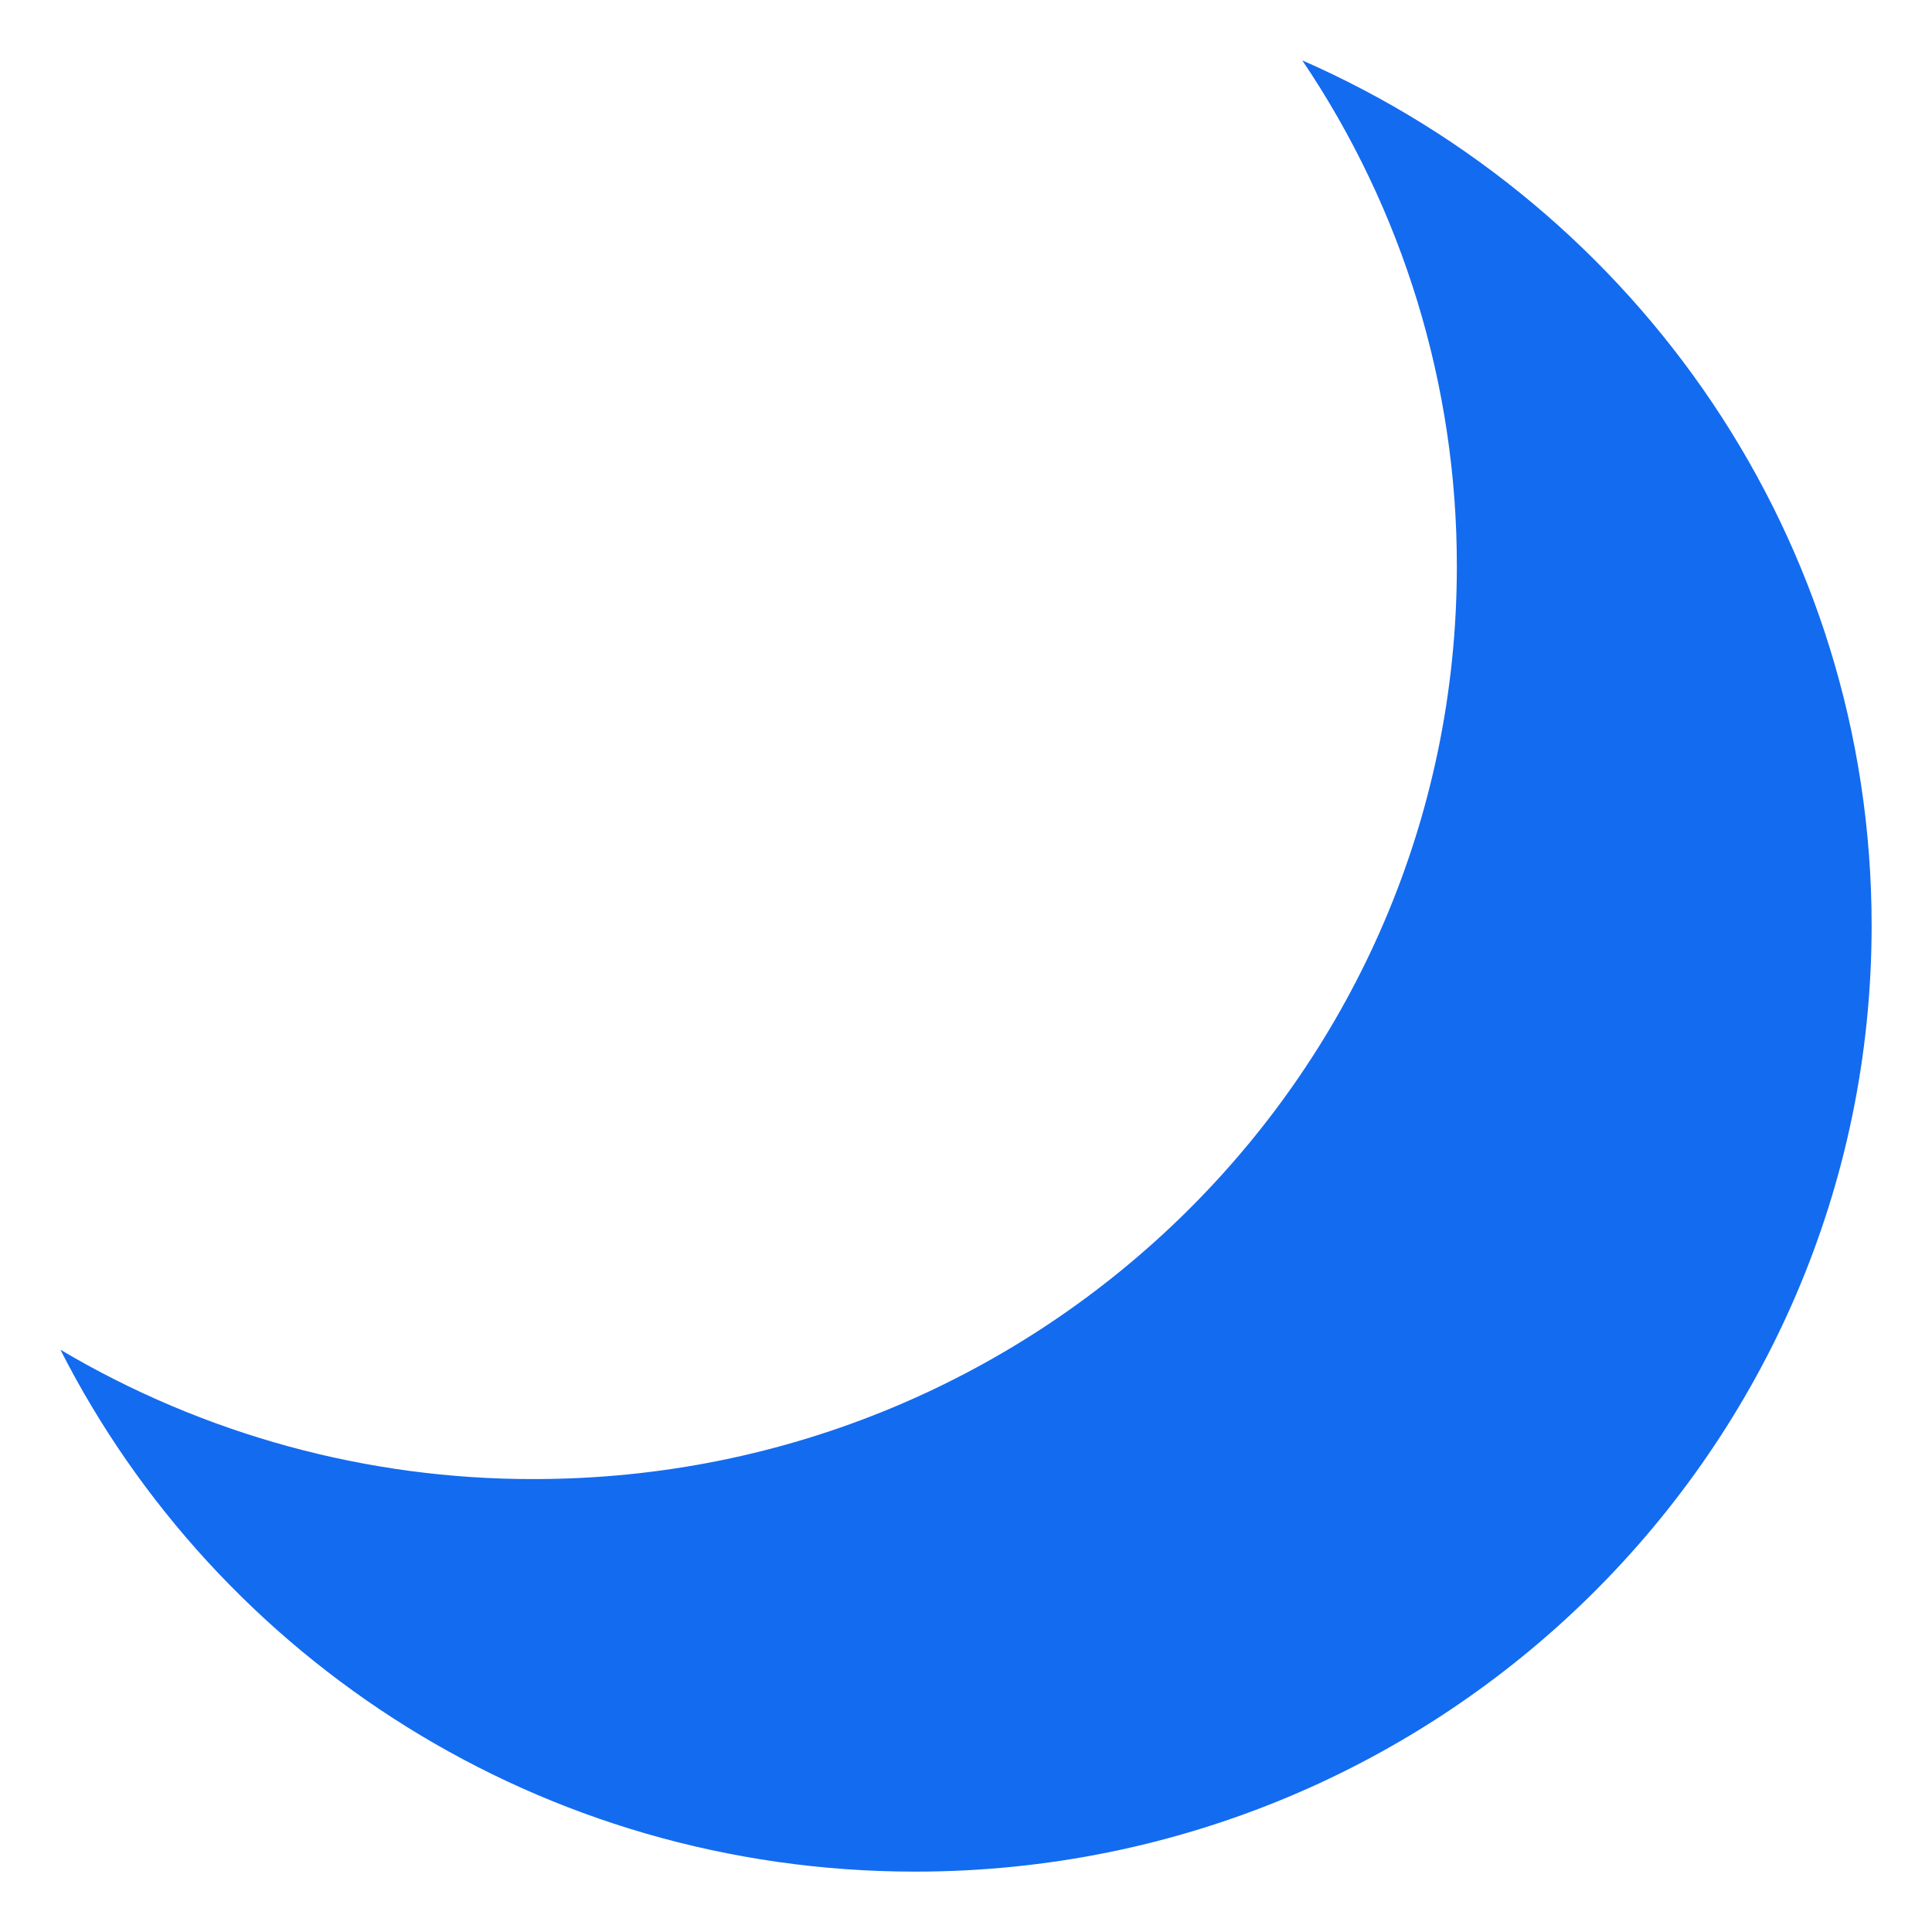
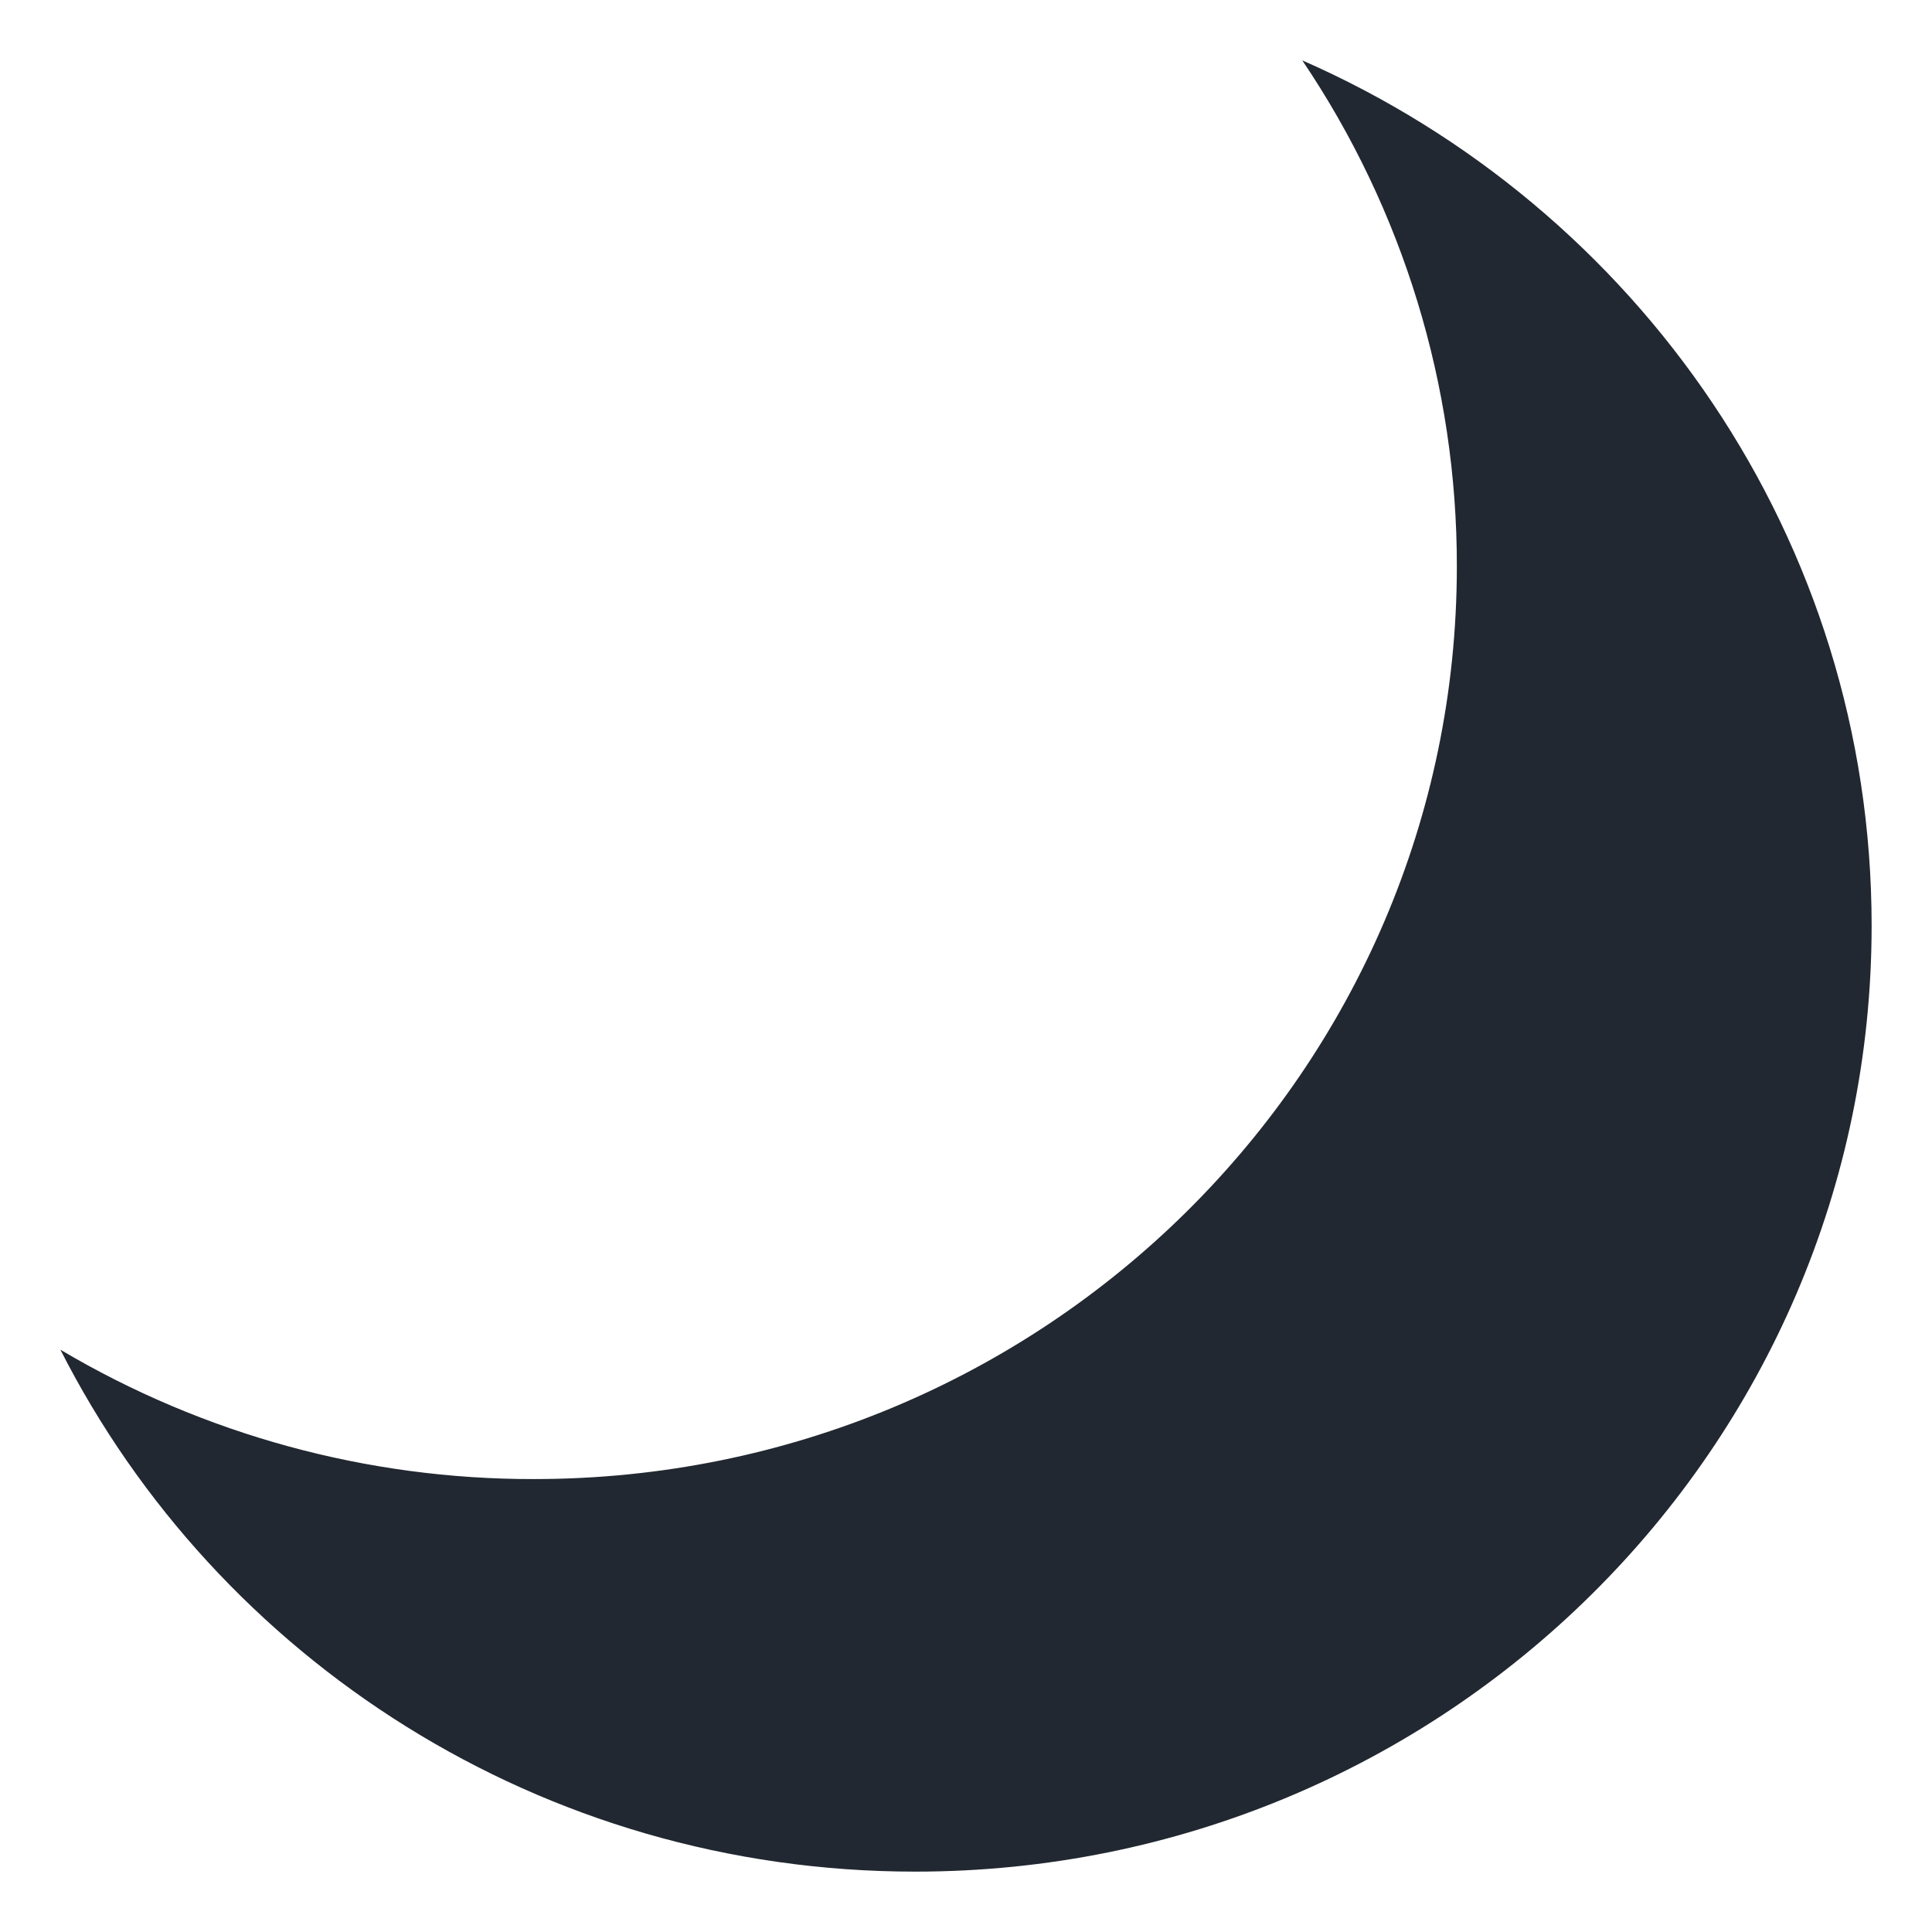
<svg xmlns="http://www.w3.org/2000/svg" width="24" height="24" preserveAspectRatio="xMidYMid meet" viewBox="0 0 64 64" style="msTransform: rotate(360deg); WebkitTransform: rotate(360deg); transform: rotate(360deg);">
-   <path d="M43.139 2a29.885 29.885 0 0 1 5.121 16.756c0 16.701-13.686 30.24-30.57 30.24a30.656 30.656 0 0 1-15.689-4.285C7.209 54.963 17.93 62 30.318 62C47.816 62 62 47.969 62 30.66C62 17.867 54.246 6.871 43.139 2z" fill="#136BF0" />
+   <path d="M43.139 2a29.885 29.885 0 0 1 5.121 16.756c0 16.701-13.686 30.24-30.57 30.24a30.656 30.656 0 0 1-15.689-4.285C7.209 54.963 17.93 62 30.318 62C47.816 62 62 47.969 62 30.66C62 17.867 54.246 6.871 43.139 2z" fill="#222831" />
  <rect x="0" y="0" width="24" height="24" fill="rgba(0, 0, 0, 0)" />
</svg>
